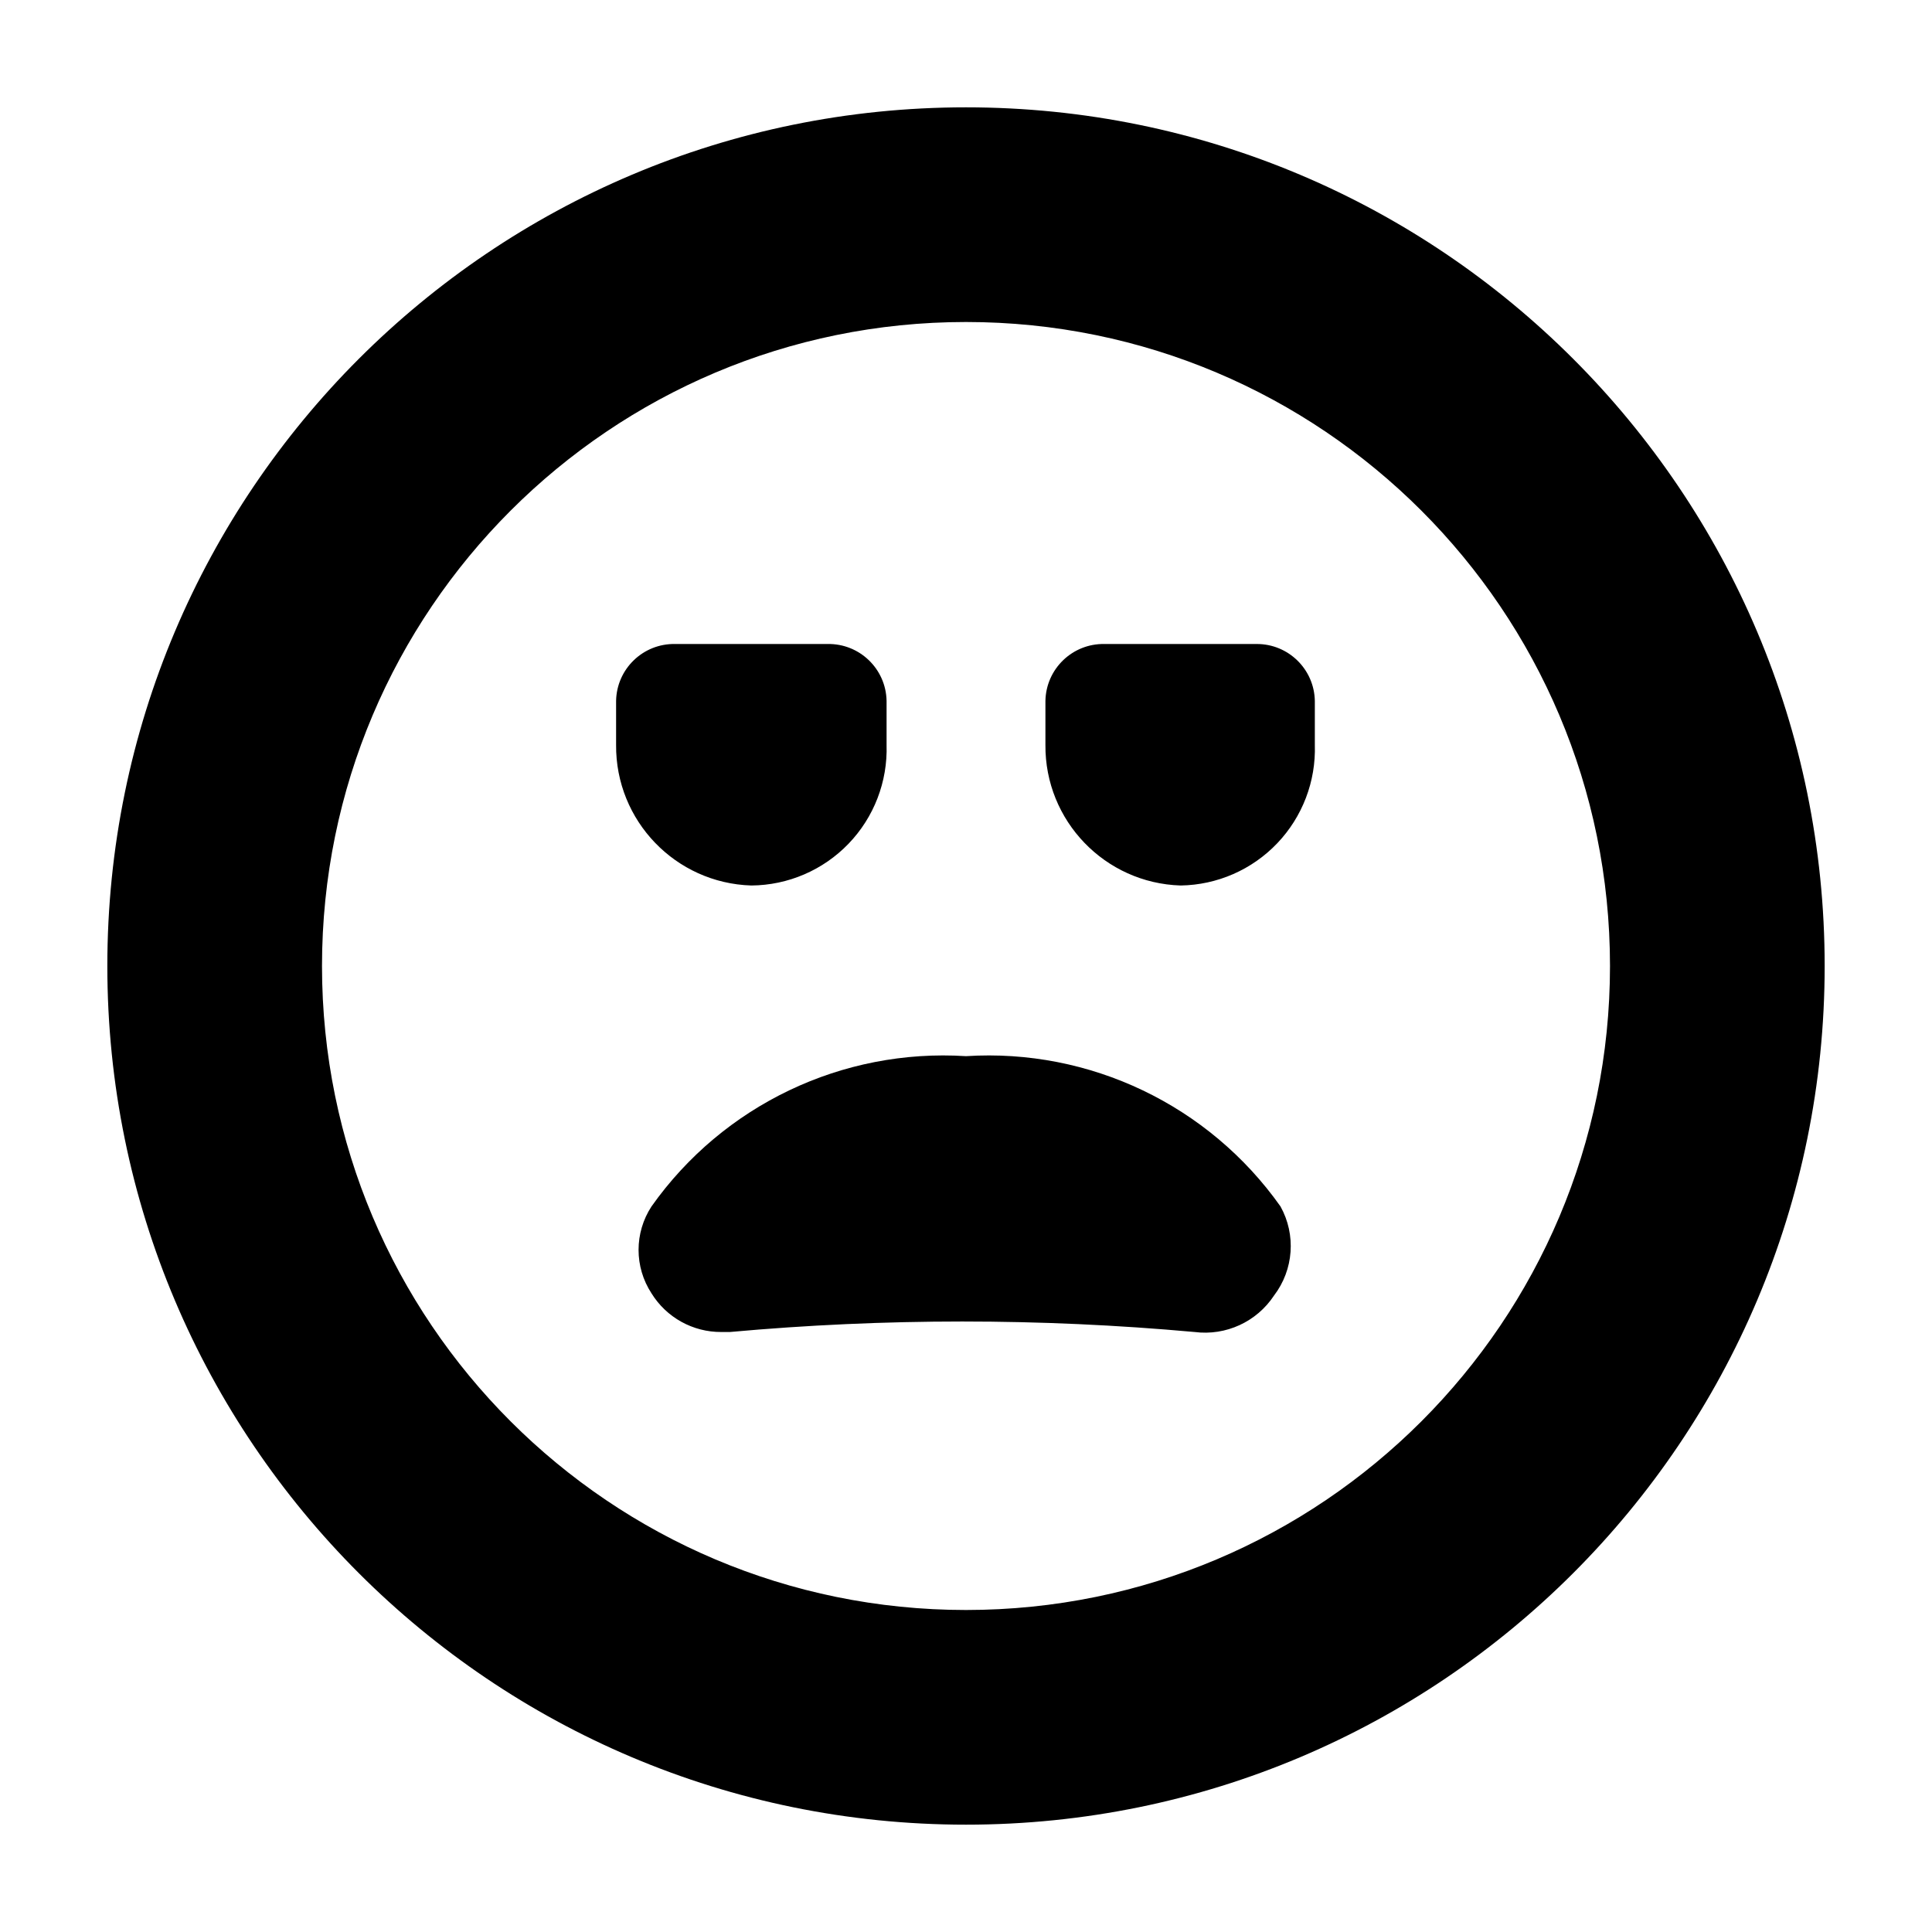
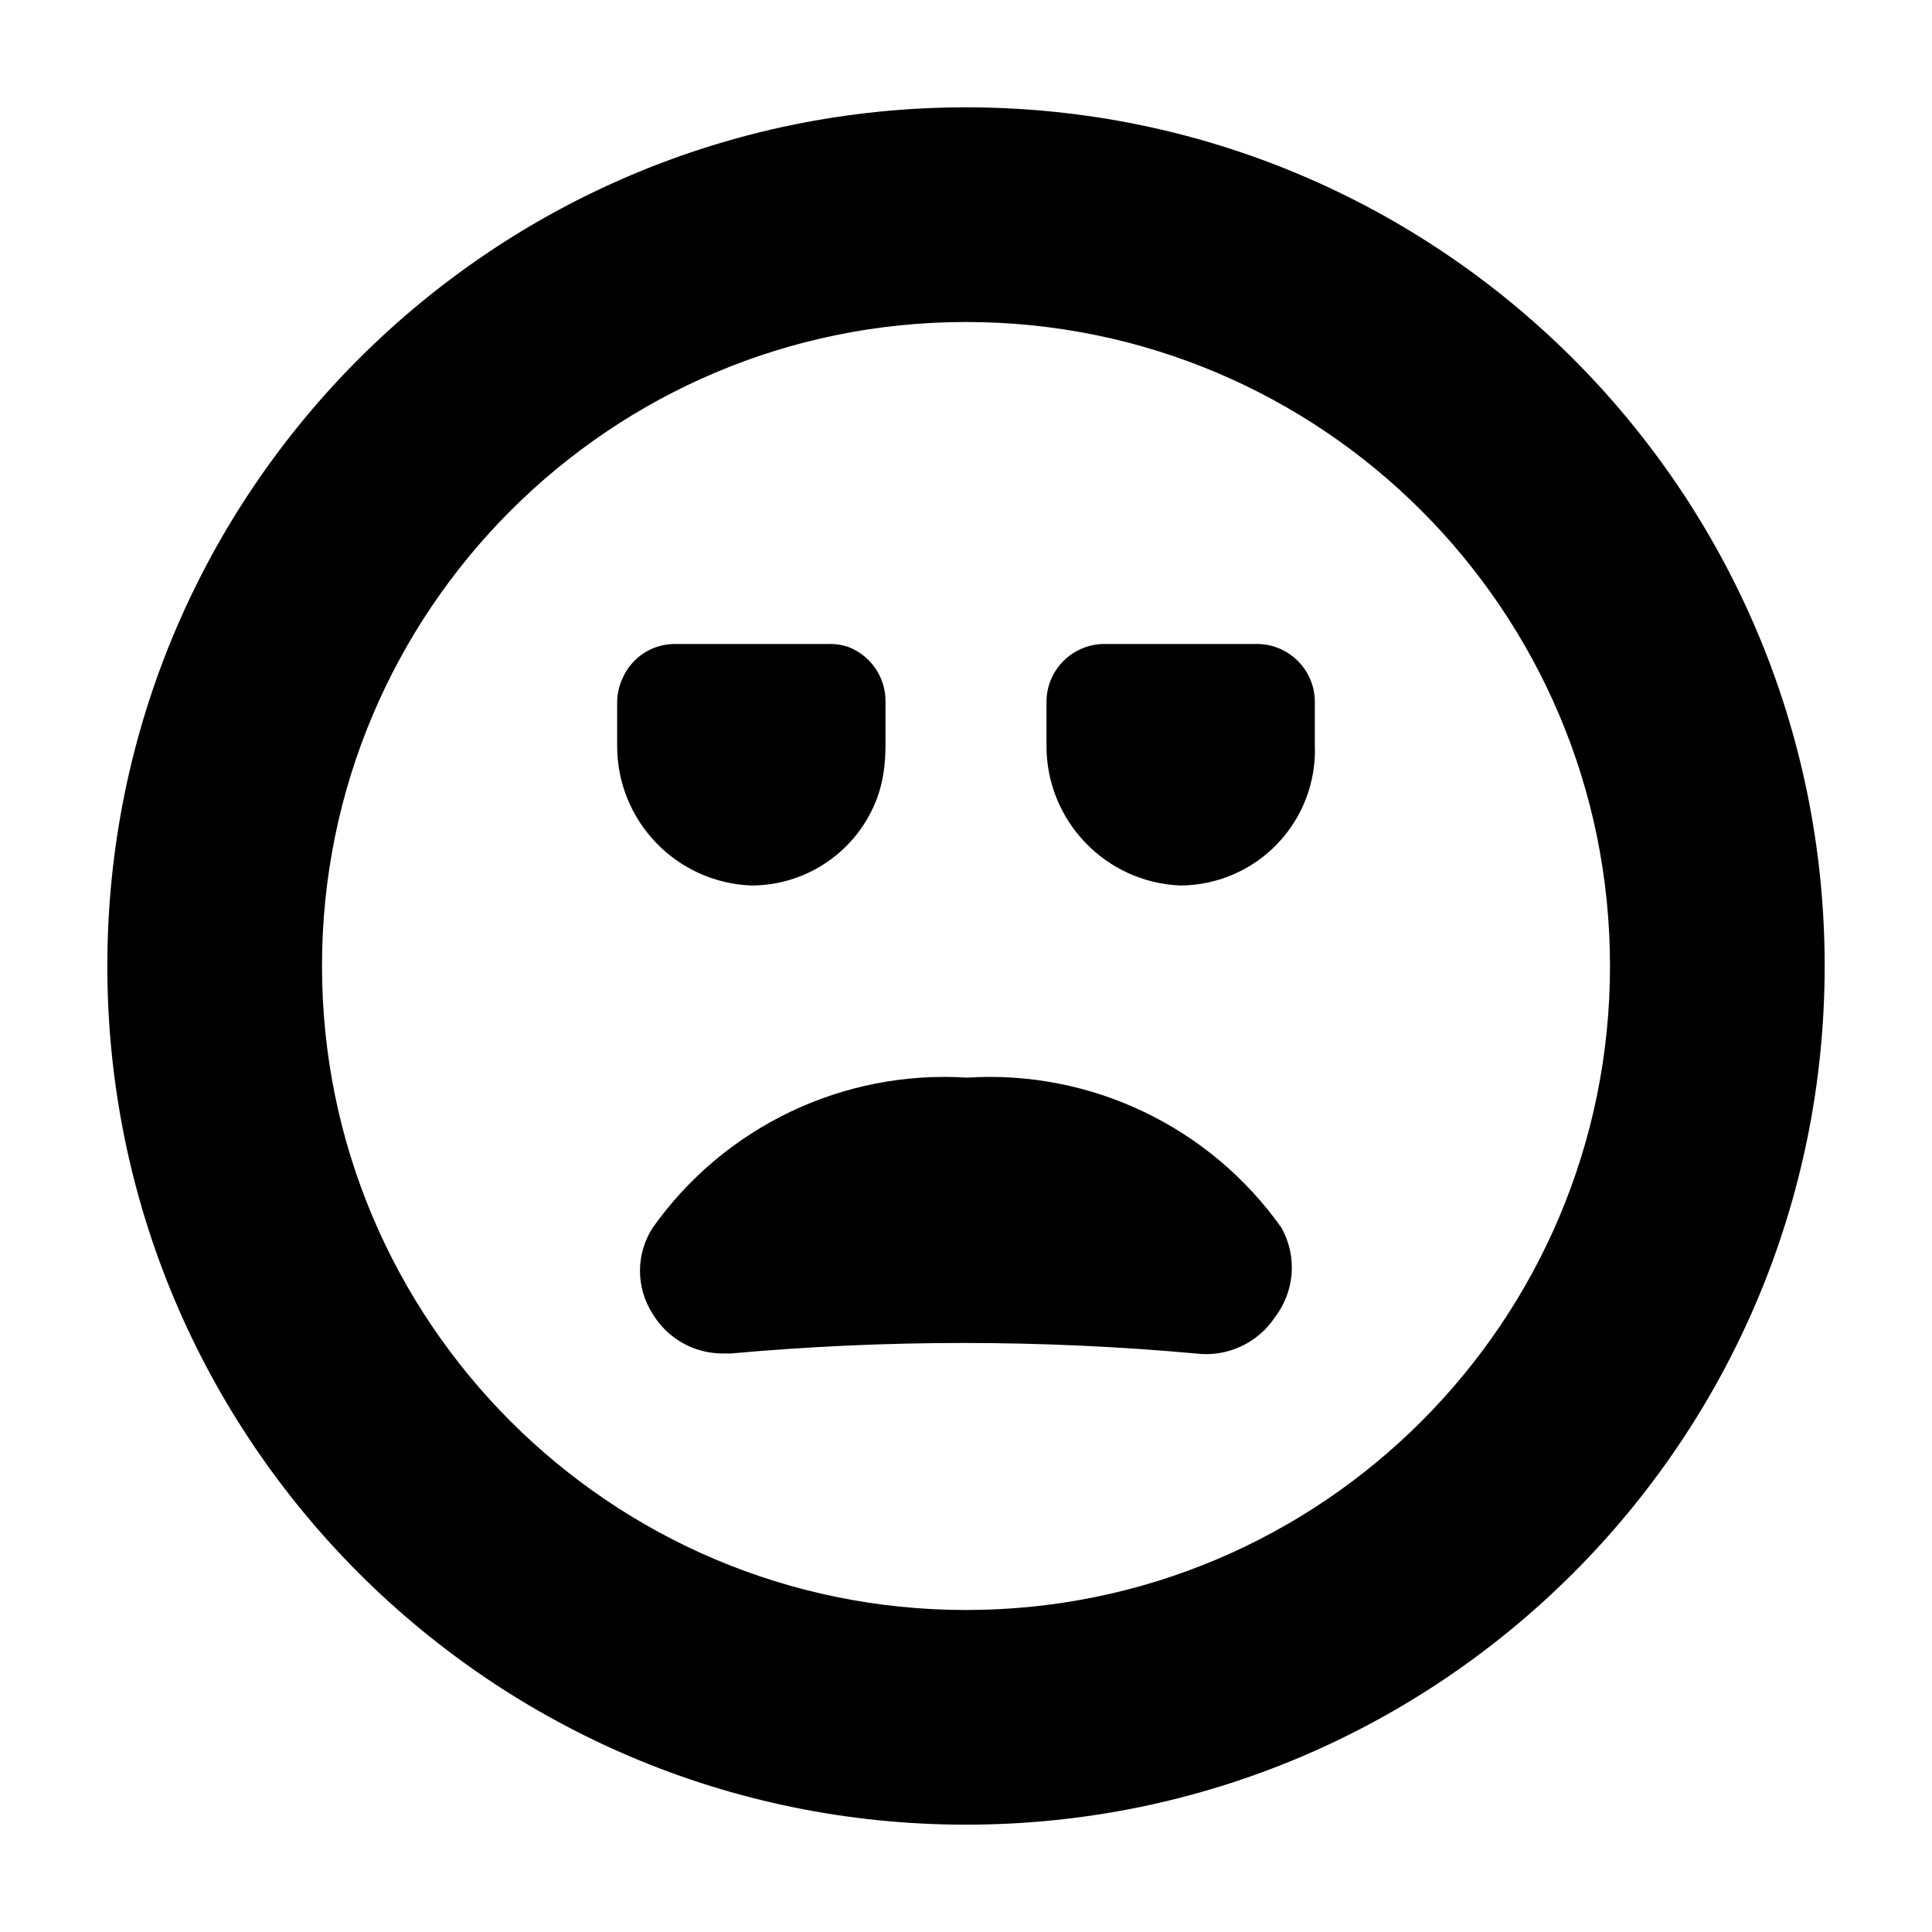
<svg aria-hidden="true" class="svg-icon iconFaceFrown" width="18" height="18" viewBox="0 0 18 18">
  <path d="M9 17A8 8 0 1 1 9 1a8 8 0 0 1 0 16zm0-2A6 6 0 1 0 9 3a6 6 0 0 0 0 12z" />
-   <path d="M11.93 11.24A3.33 3.33 0 0 0 9 9.84a3.33 3.33 0 0 0-2.93 1.4.74.74 0 0 0 0 .81.76.76 0 0 0 .65.36h.08a24 24 0 0 1 4.33 0 .77.77 0 0 0 .74-.34.76.76 0 0 0 .06-.83zM6.29 6a.54.54 0 0 0-.55.53v.41A1.3 1.3 0 0 0 7 8.25a1.27 1.27 0 0 0 1.26-1.31v-.41A.54.54 0 0 0 7.71 6H6.29zm4 0a.54.54 0 0 0-.55.53v.41A1.3 1.3 0 0 0 11 8.25a1.27 1.27 0 0 0 1.25-1.31v-.41a.54.54 0 0 0-.54-.53h-1.42z" />
+   <path d="M11.94 11.44a3.33 3.33 0 0 0-2.93-1.4 3.33 3.33 0 0 0-2.93 1.4.74.74 0 0 0 0 .8.76.76 0 0 0 .65.37h.08a24 24 0 0 1 4.33 0 .77.77 0 0 0 .74-.34.76.76 0 0 0 .06-.83zM6.3 6a.53.53 0 0 0-.5.32.54.54 0 0 0-.05.21v.41A1.3 1.3 0 0 0 7 8.25a1.25 1.25 0 0 0 1.17-.81c.06-.16.08-.33.08-.5v-.41a.54.54 0 0 0-.34-.5.53.53 0 0 0-.2-.03H6.3zm4 0a.54.54 0 0 0-.55.53v.41A1.3 1.3 0 0 0 11 8.25a1.26 1.26 0 0 0 1.25-1.31v-.41A.54.54 0 0 0 11.7 6h-1.4z" />
</svg>
